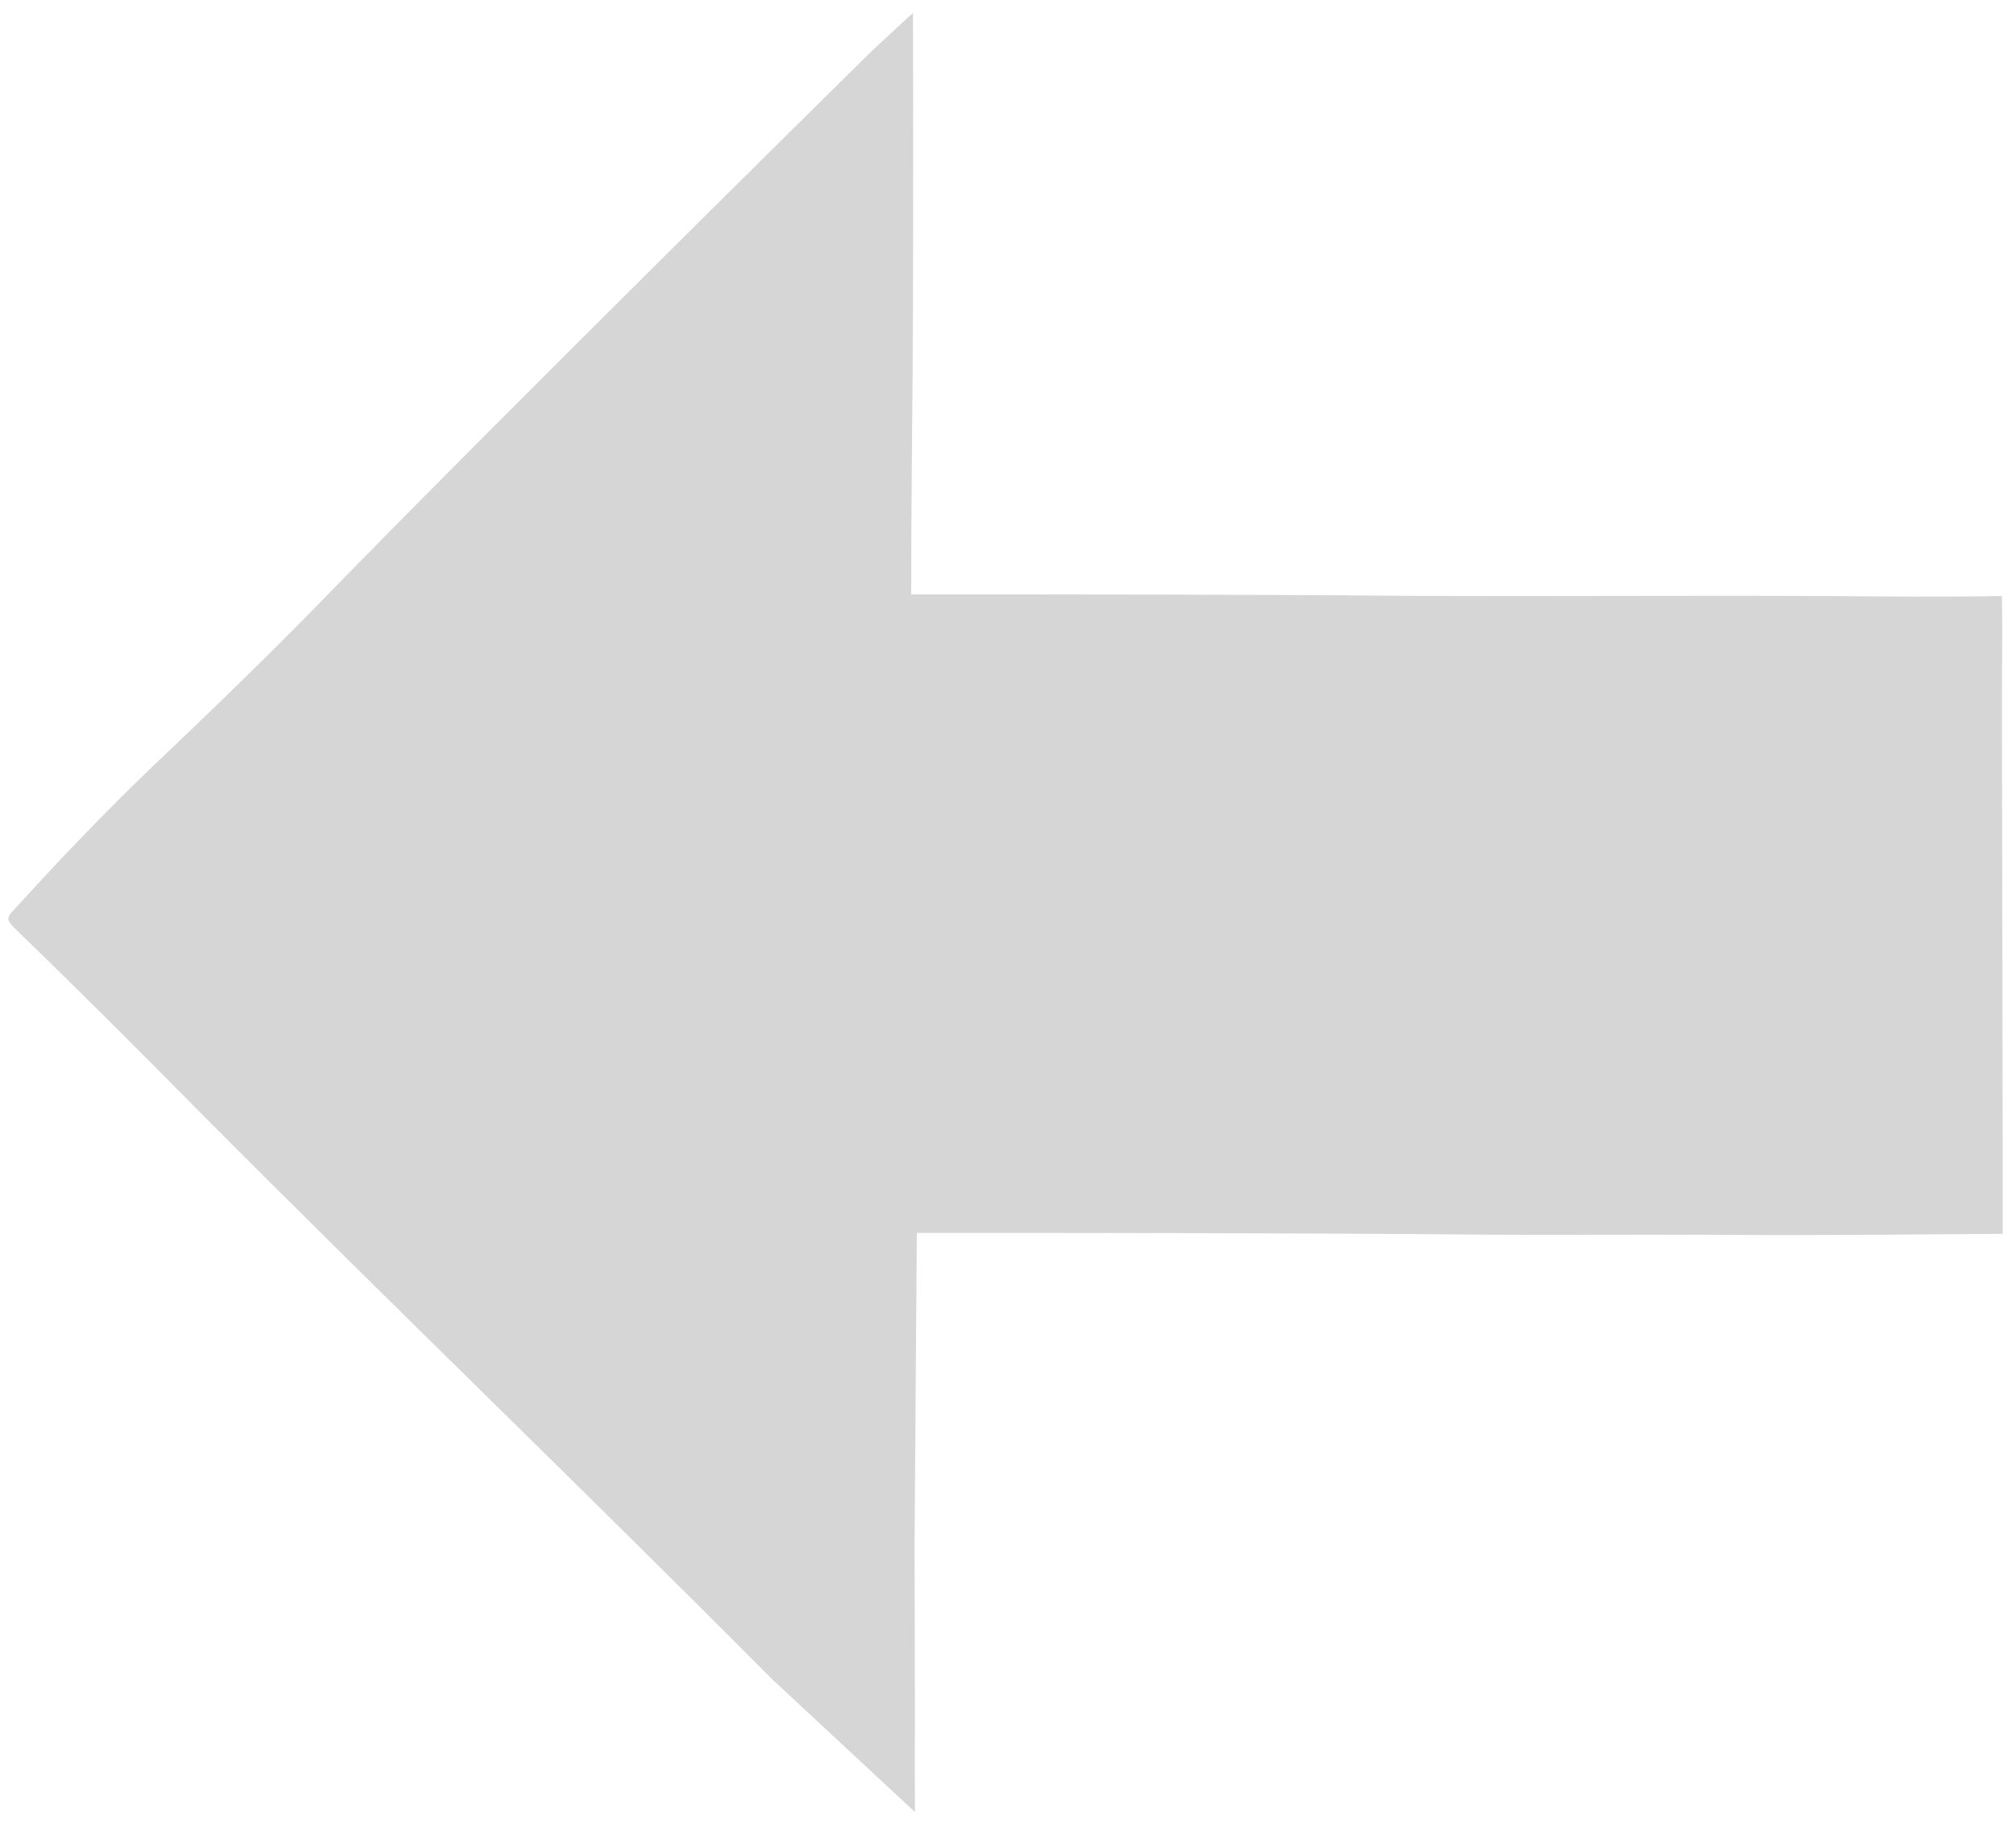
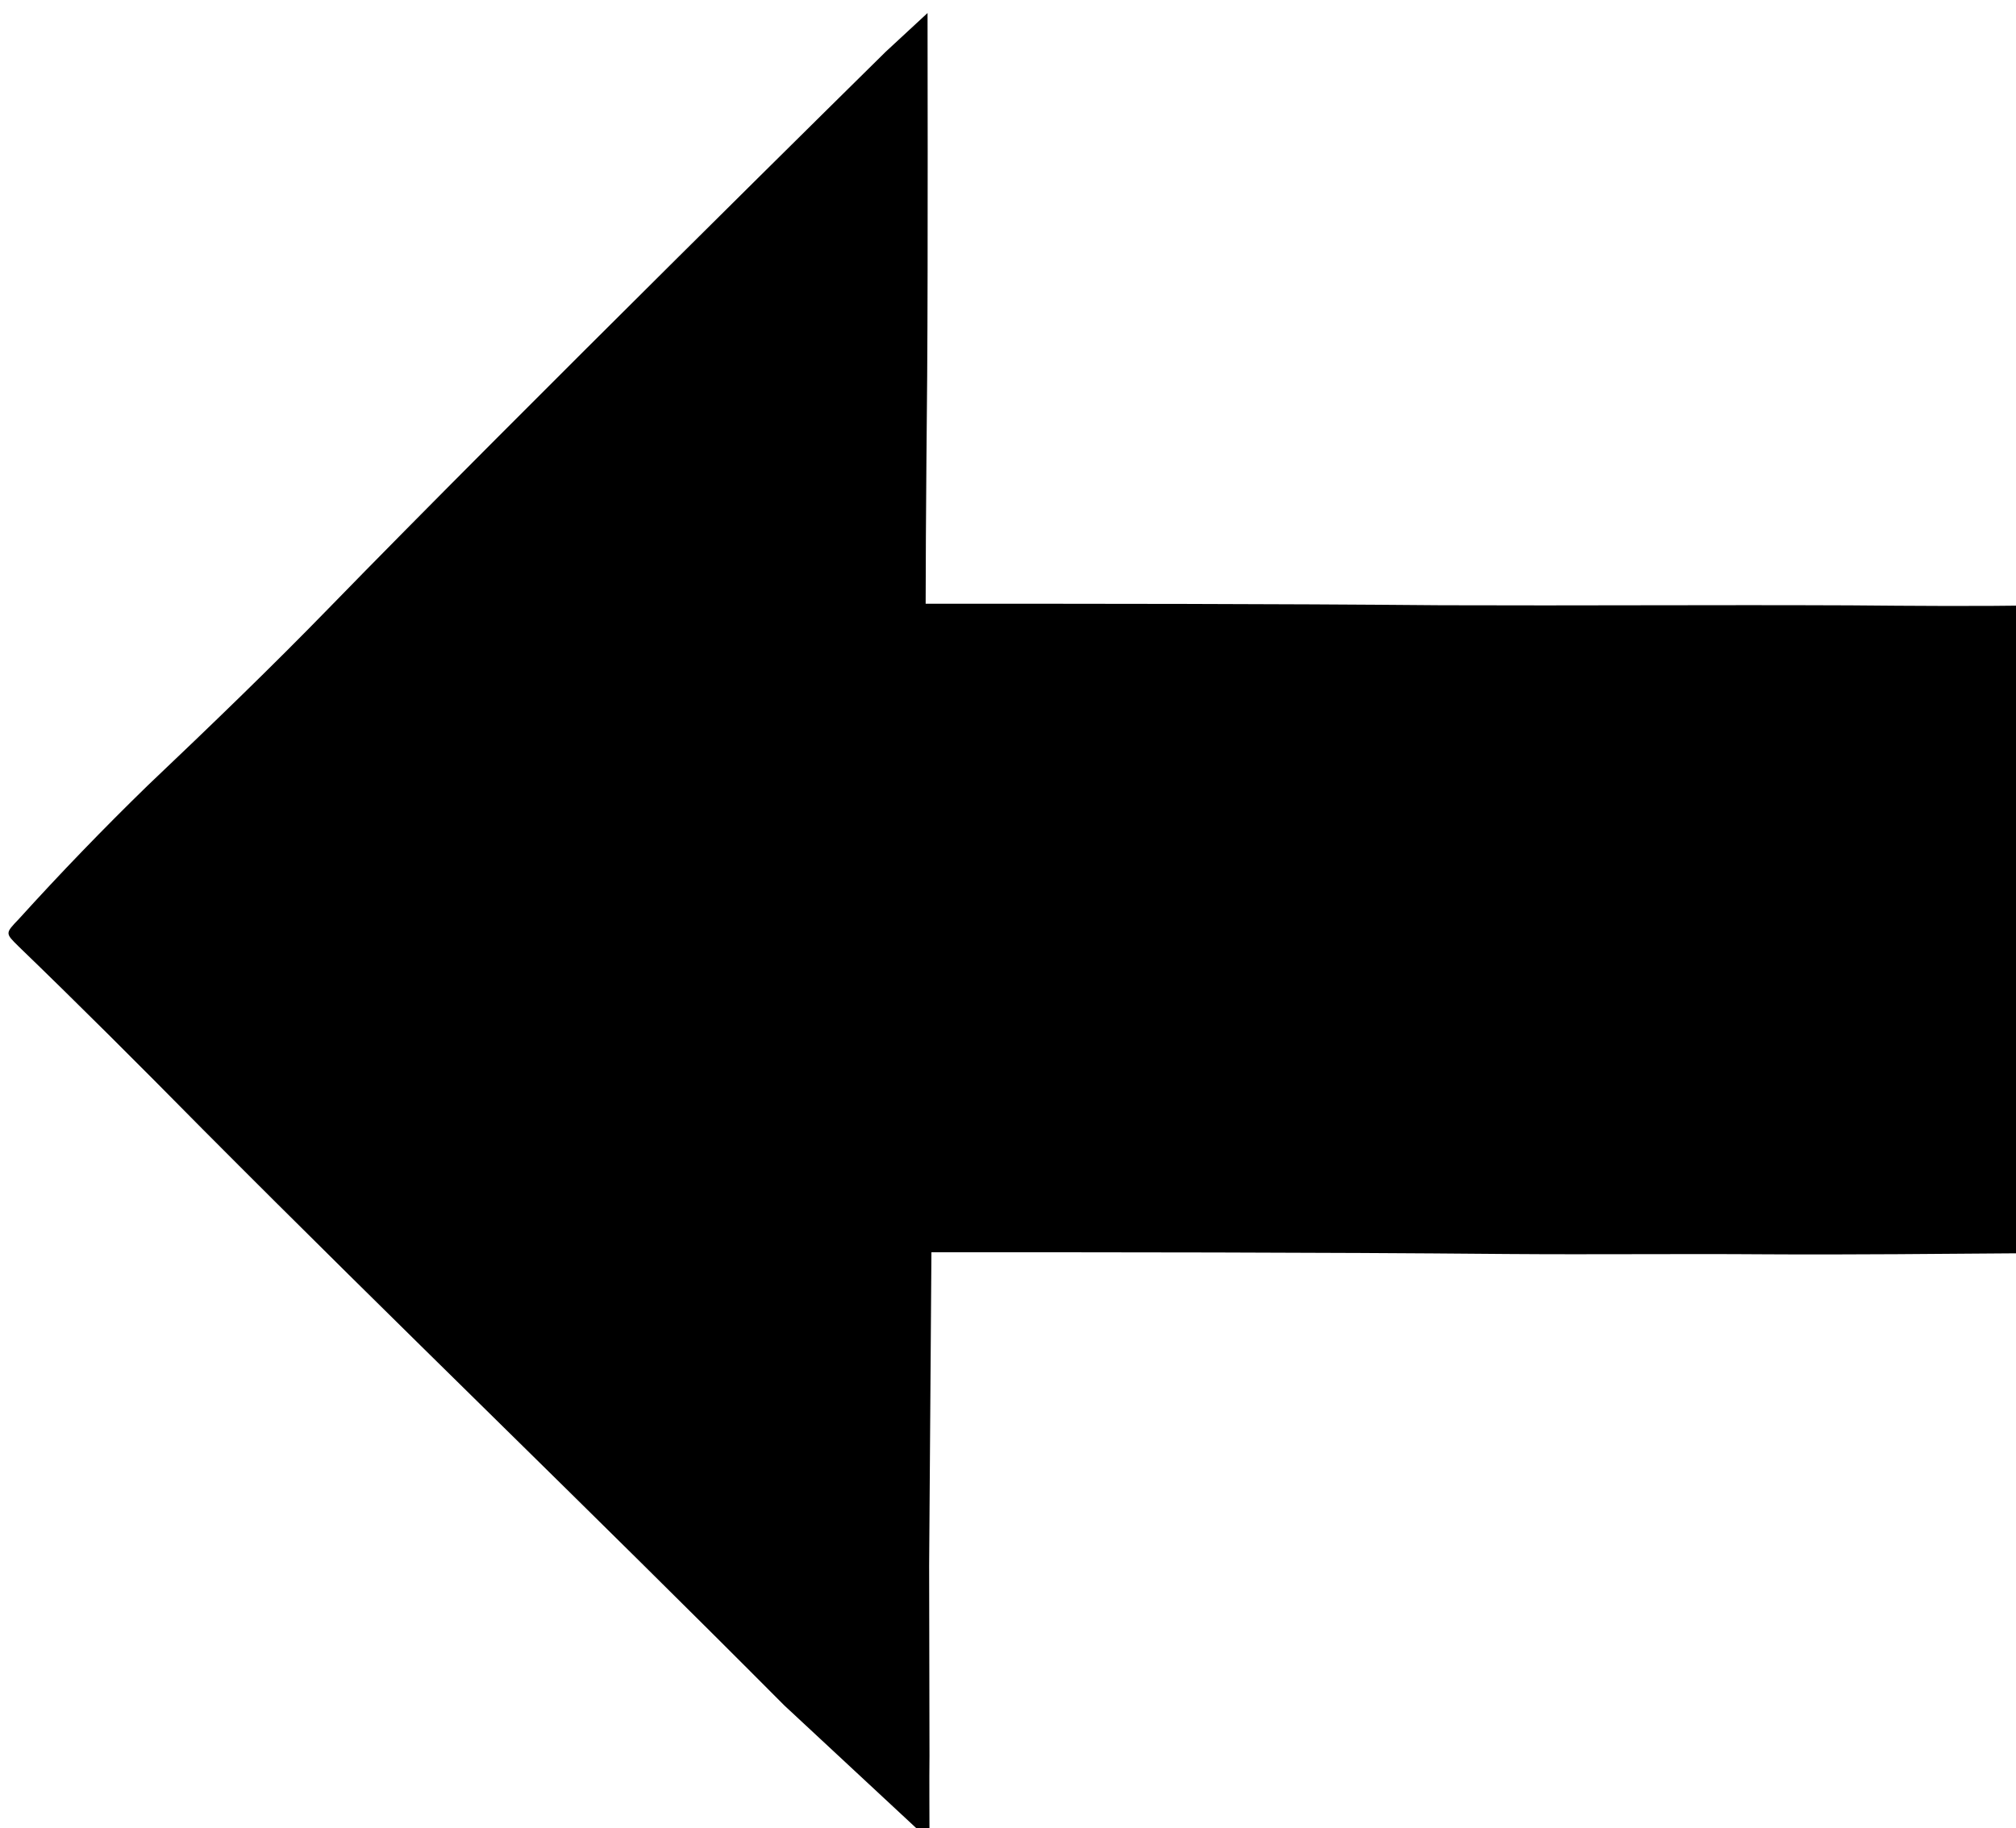
- <svg xmlns="http://www.w3.org/2000/svg" width="95" height="86" fill="none">
-   <path fill="#D6D6D6" d="M94.336 28.081c.037 2.05-.003 3.615 0 5.461.015 8.067.037 16.09.037 24.59-4.204.03-8.632.076-12.451.052-4.15-.03-7.844.018-12.002-.014-9.208-.081-17.952-.081-26.716-.081l-.106 14.519.016 8.83c-.014 1.194 0 2.609 0 3.935l-1.685-1.567-1.685-1.567-3.37-3.134c-9.06-9.111-17.93-17.634-26.992-26.742-2.966-3.005-5.706-5.744-8.524-8.465-.618-.61-.622-.602.015-1.266a136.844 136.844 0 0 1 5.965-6.182c3.012-2.86 5.758-5.509 8.418-8.243C23.682 19.547 41.08 2.404 41.08 2.404l1.944-1.8s.023 11.492-.017 16.835c0 0-.071 7.14-.071 10.567 8.323 0 15.887 0 23.915.07 6.484.024 12.505-.023 18.965.005 2.813.025 6.147.05 8.521 0Z" />
+ <svg xmlns="http://www.w3.org/2000/svg">
+   <path d="M94.336 28.081c.037 2.05-.003 3.615 0 5.461.015 8.067.037 16.09.037 24.59-4.204.03-8.632.076-12.451.052-4.15-.03-7.844.018-12.002-.014-9.208-.081-17.952-.081-26.716-.081l-.106 14.519.016 8.83c-.014 1.194 0 2.609 0 3.935l-1.685-1.567-1.685-1.567-3.37-3.134c-9.06-9.111-17.93-17.634-26.992-26.742-2.966-3.005-5.706-5.744-8.524-8.465-.618-.61-.622-.602.015-1.266a136.844 136.844 0 0 1 5.965-6.182c3.012-2.86 5.758-5.509 8.418-8.243C23.682 19.547 41.08 2.404 41.08 2.404l1.944-1.8s.023 11.492-.017 16.835c0 0-.071 7.14-.071 10.567 8.323 0 15.887 0 23.915.07 6.484.024 12.505-.023 18.965.005 2.813.025 6.147.05 8.521 0Z" />
</svg>
